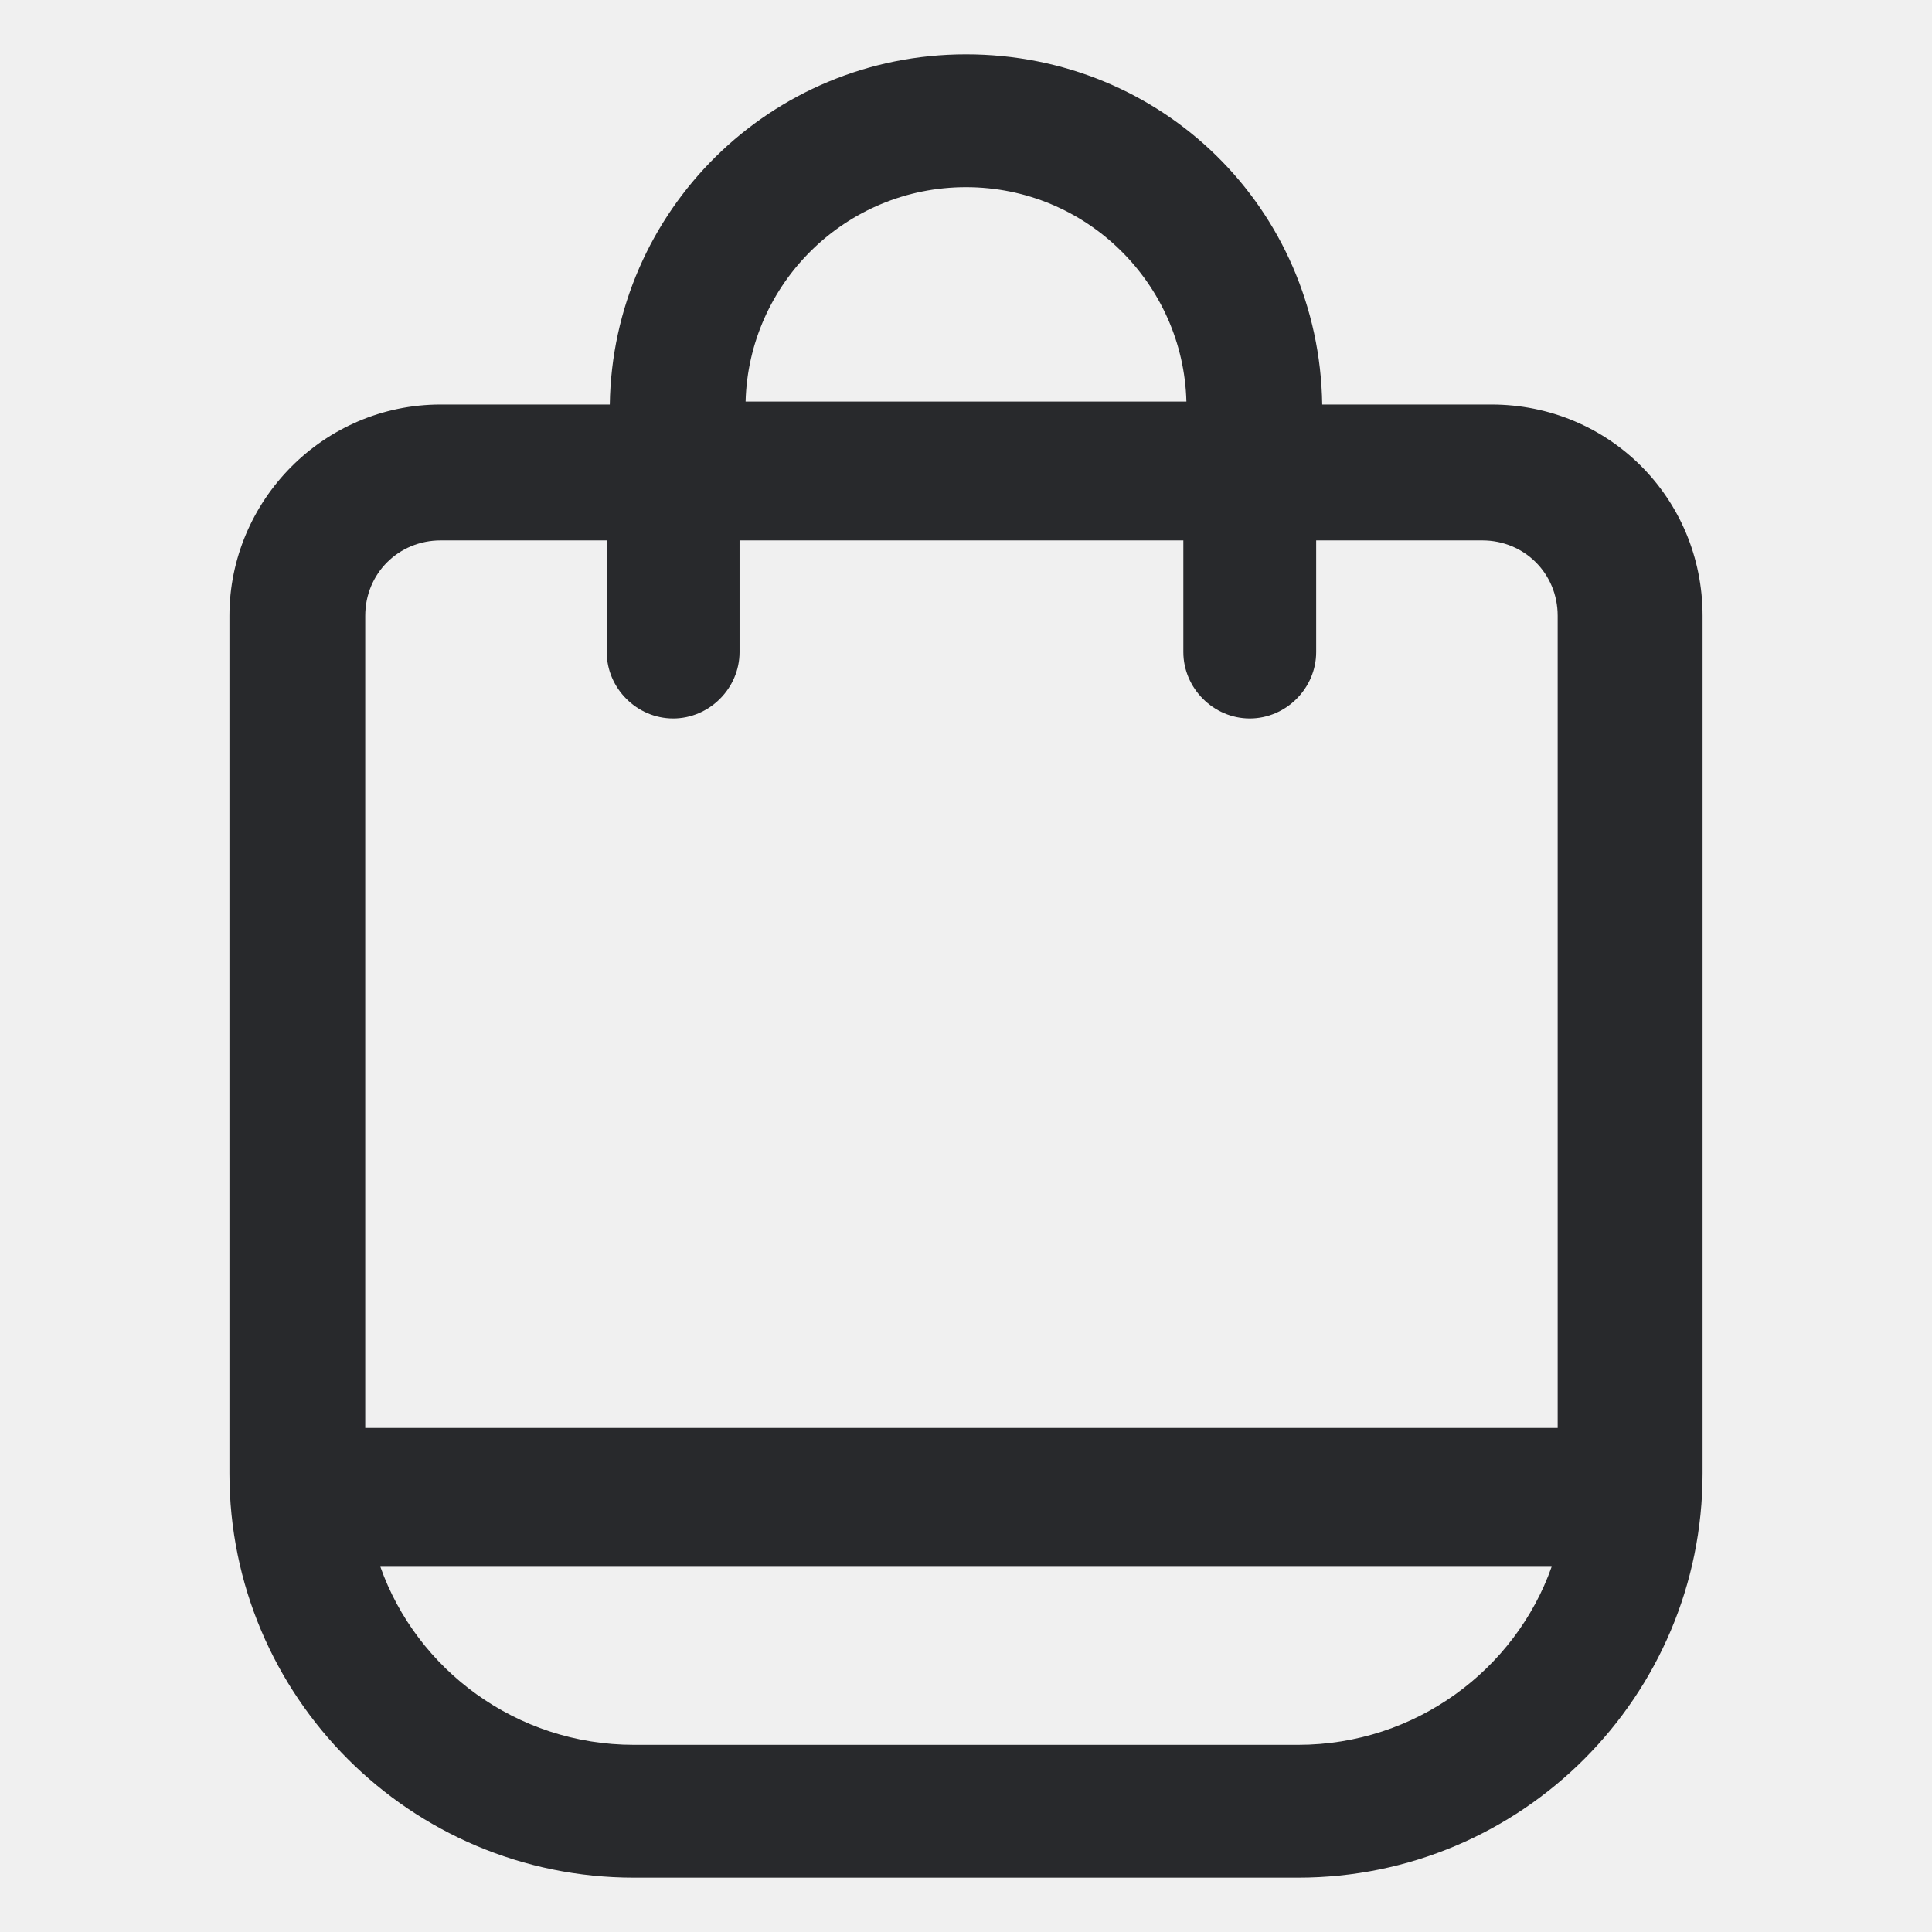
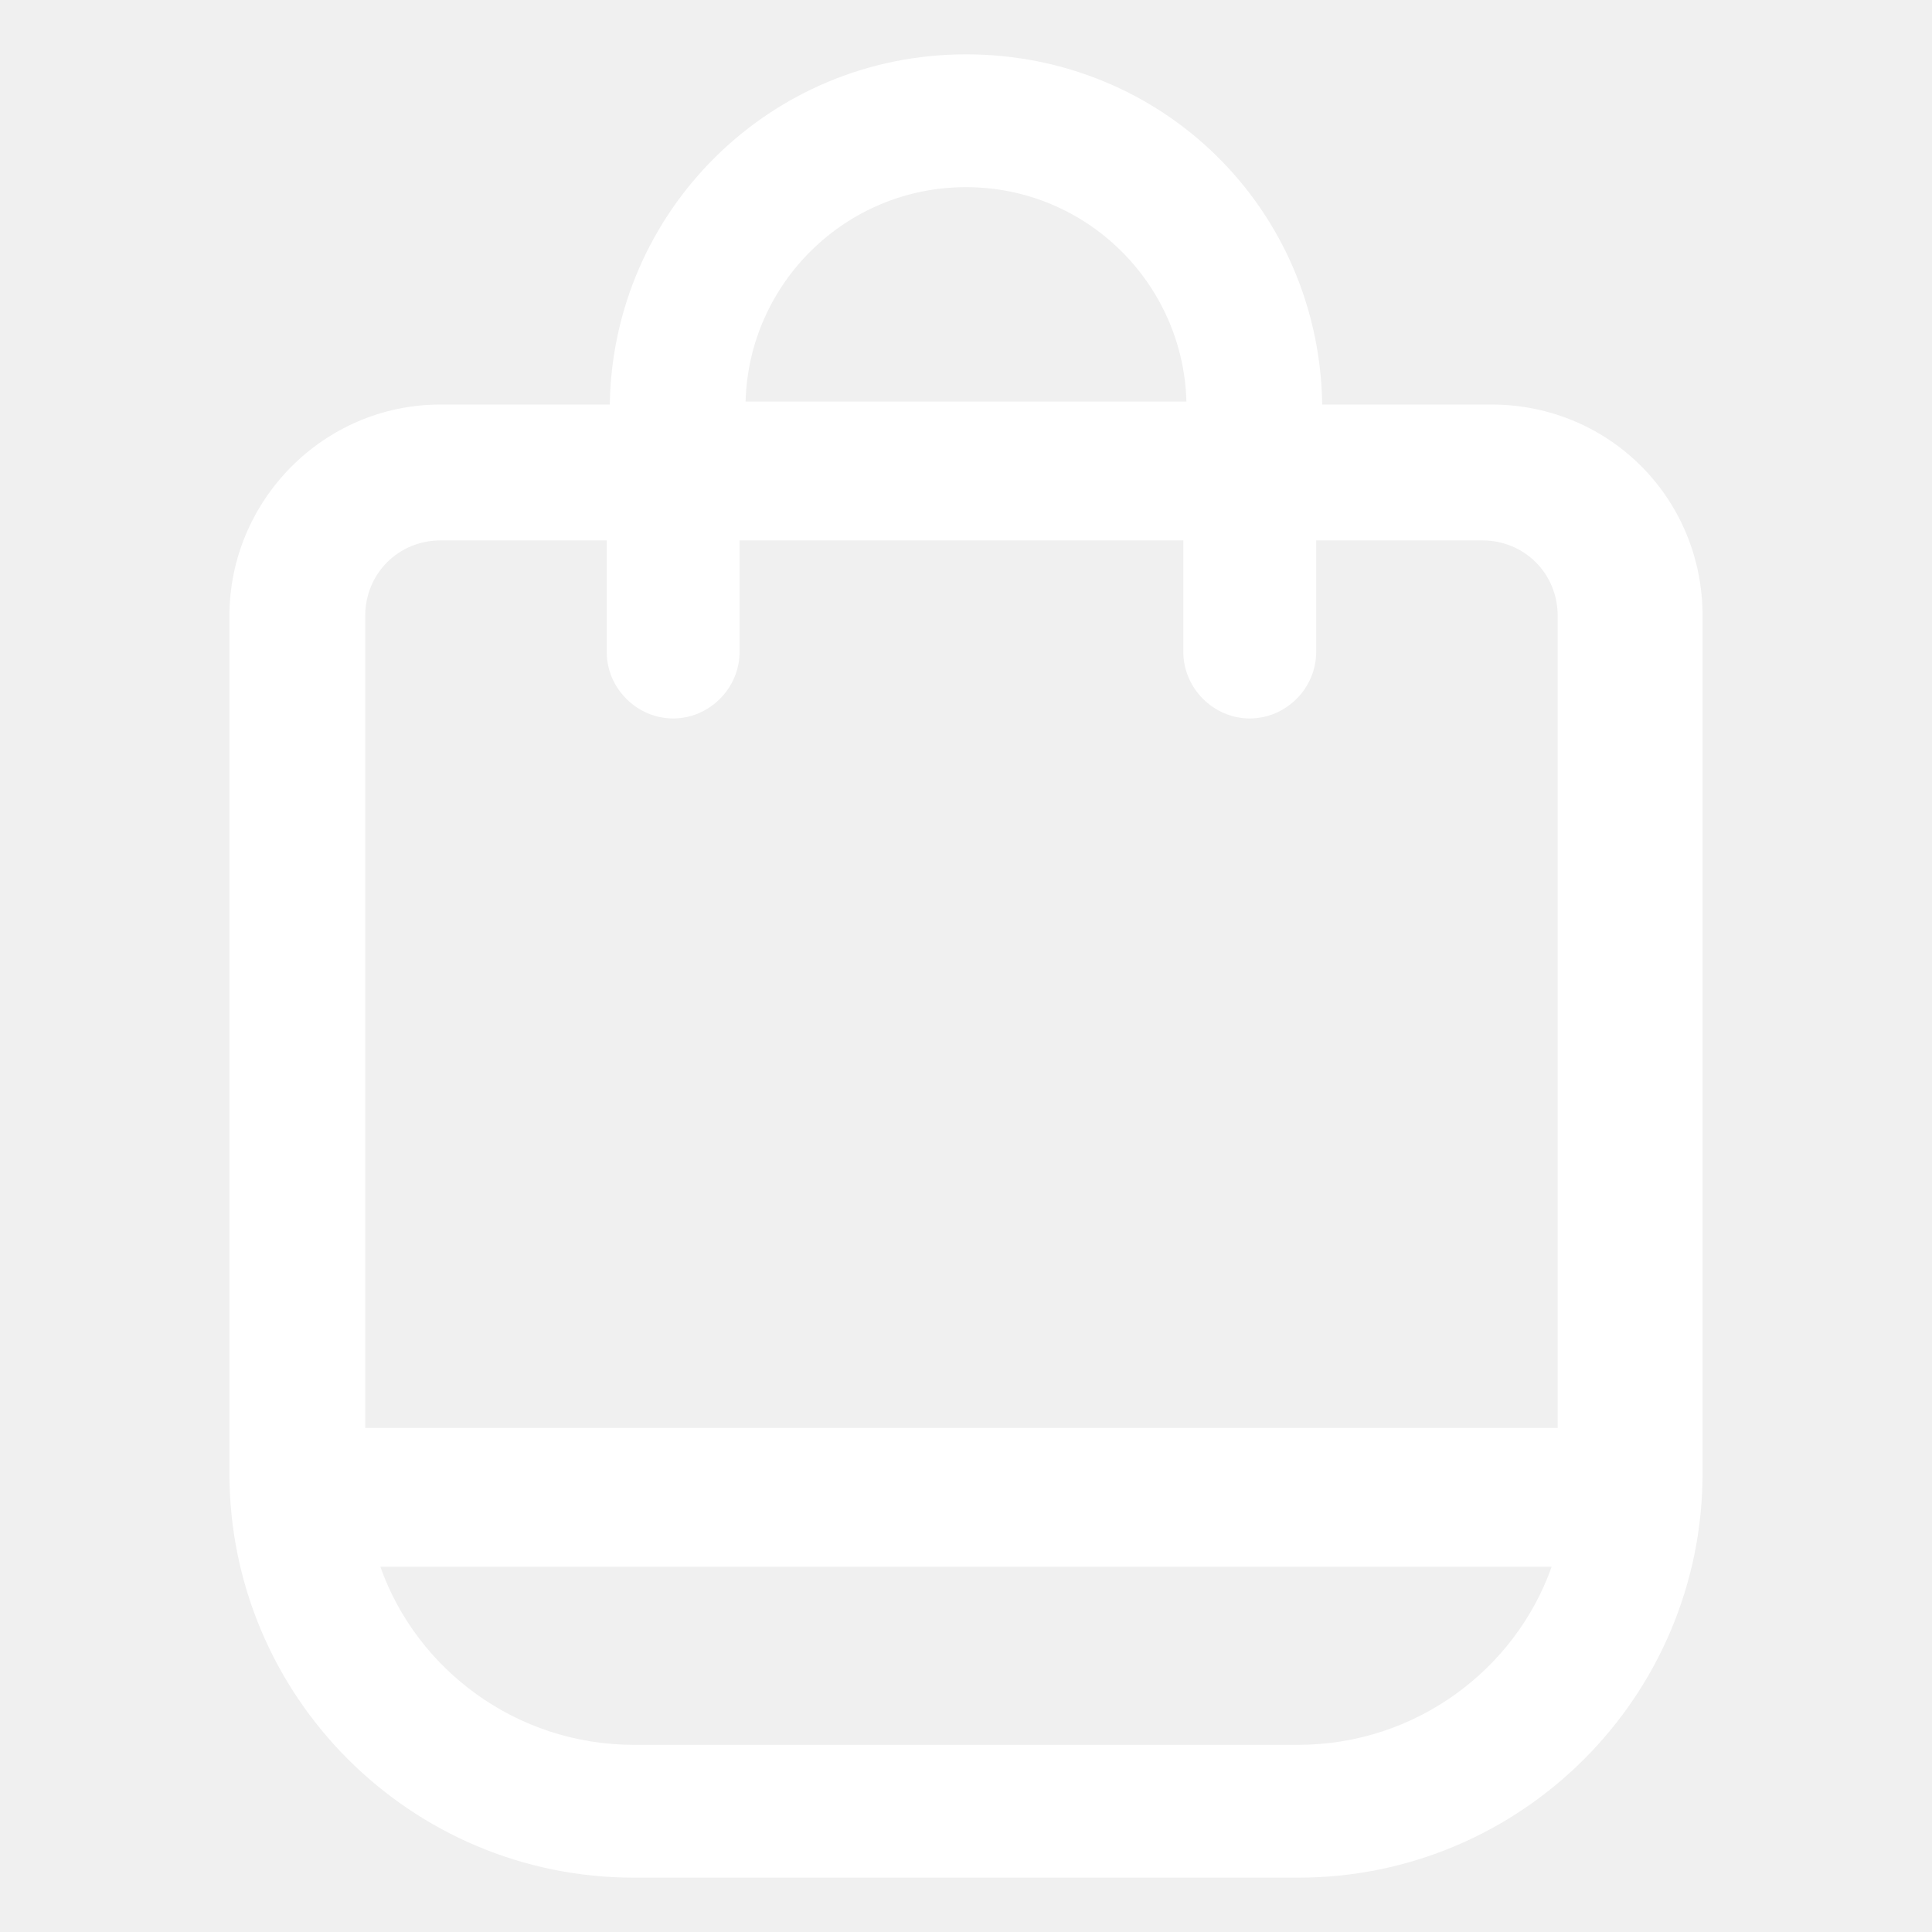
<svg xmlns="http://www.w3.org/2000/svg" width="24" height="24" viewBox="0 0 24 24" fill="none">
-   <path d="M18.525 5.025H16.425C16.387 2.588 14.438 0.675 12 0.675C9.562 0.675 7.612 2.625 7.575 5.025H5.475C4.012 5.025 2.85 6.225 2.85 7.65V18.3C2.85 21.075 5.1 23.325 7.875 23.325H16.125C18.9 23.325 21.15 21.075 21.15 18.3V7.65C21.15 6.188 19.988 5.025 18.525 5.025ZM12 2.325C13.5 2.325 14.7 3.525 14.738 4.988H9.262C9.3 3.525 10.5 2.325 12 2.325ZM5.475 6.713H7.537V8.1C7.537 8.55 7.912 8.925 8.362 8.925C8.812 8.925 9.187 8.55 9.187 8.1V6.713H14.7V8.1C14.7 8.55 15.075 8.925 15.525 8.925C15.975 8.925 16.35 8.55 16.35 8.1V6.713H18.413C18.938 6.713 19.35 7.125 19.35 7.65V17.738H4.537V7.65C4.537 7.125 4.95 6.713 5.475 6.713ZM16.125 21.675H7.875C6.412 21.675 5.175 20.738 4.725 19.463H19.275C18.825 20.738 17.587 21.675 16.125 21.675Z" fill="#28292C" />
+   <path d="M18.525 5.025H16.425C16.387 2.588 14.438 0.675 12 0.675C9.562 0.675 7.612 2.625 7.575 5.025H5.475C4.012 5.025 2.85 6.225 2.85 7.65V18.3C2.85 21.075 5.1 23.325 7.875 23.325H16.125C18.9 23.325 21.15 21.075 21.15 18.3V7.65C21.15 6.188 19.988 5.025 18.525 5.025ZM12 2.325C13.5 2.325 14.7 3.525 14.738 4.988H9.262C9.3 3.525 10.5 2.325 12 2.325ZM5.475 6.713H7.537V8.1C7.537 8.55 7.912 8.925 8.362 8.925C8.812 8.925 9.187 8.55 9.187 8.1V6.713H14.7V8.1C14.7 8.55 15.075 8.925 15.525 8.925C15.975 8.925 16.35 8.55 16.35 8.1V6.713H18.413C18.938 6.713 19.35 7.125 19.35 7.65V17.738H4.537V7.65C4.537 7.125 4.95 6.713 5.475 6.713ZM16.125 21.675H7.875C6.412 21.675 5.175 20.738 4.725 19.463H19.275C18.825 20.738 17.587 21.675 16.125 21.675Z" fill="#ffffff" />
</svg>
